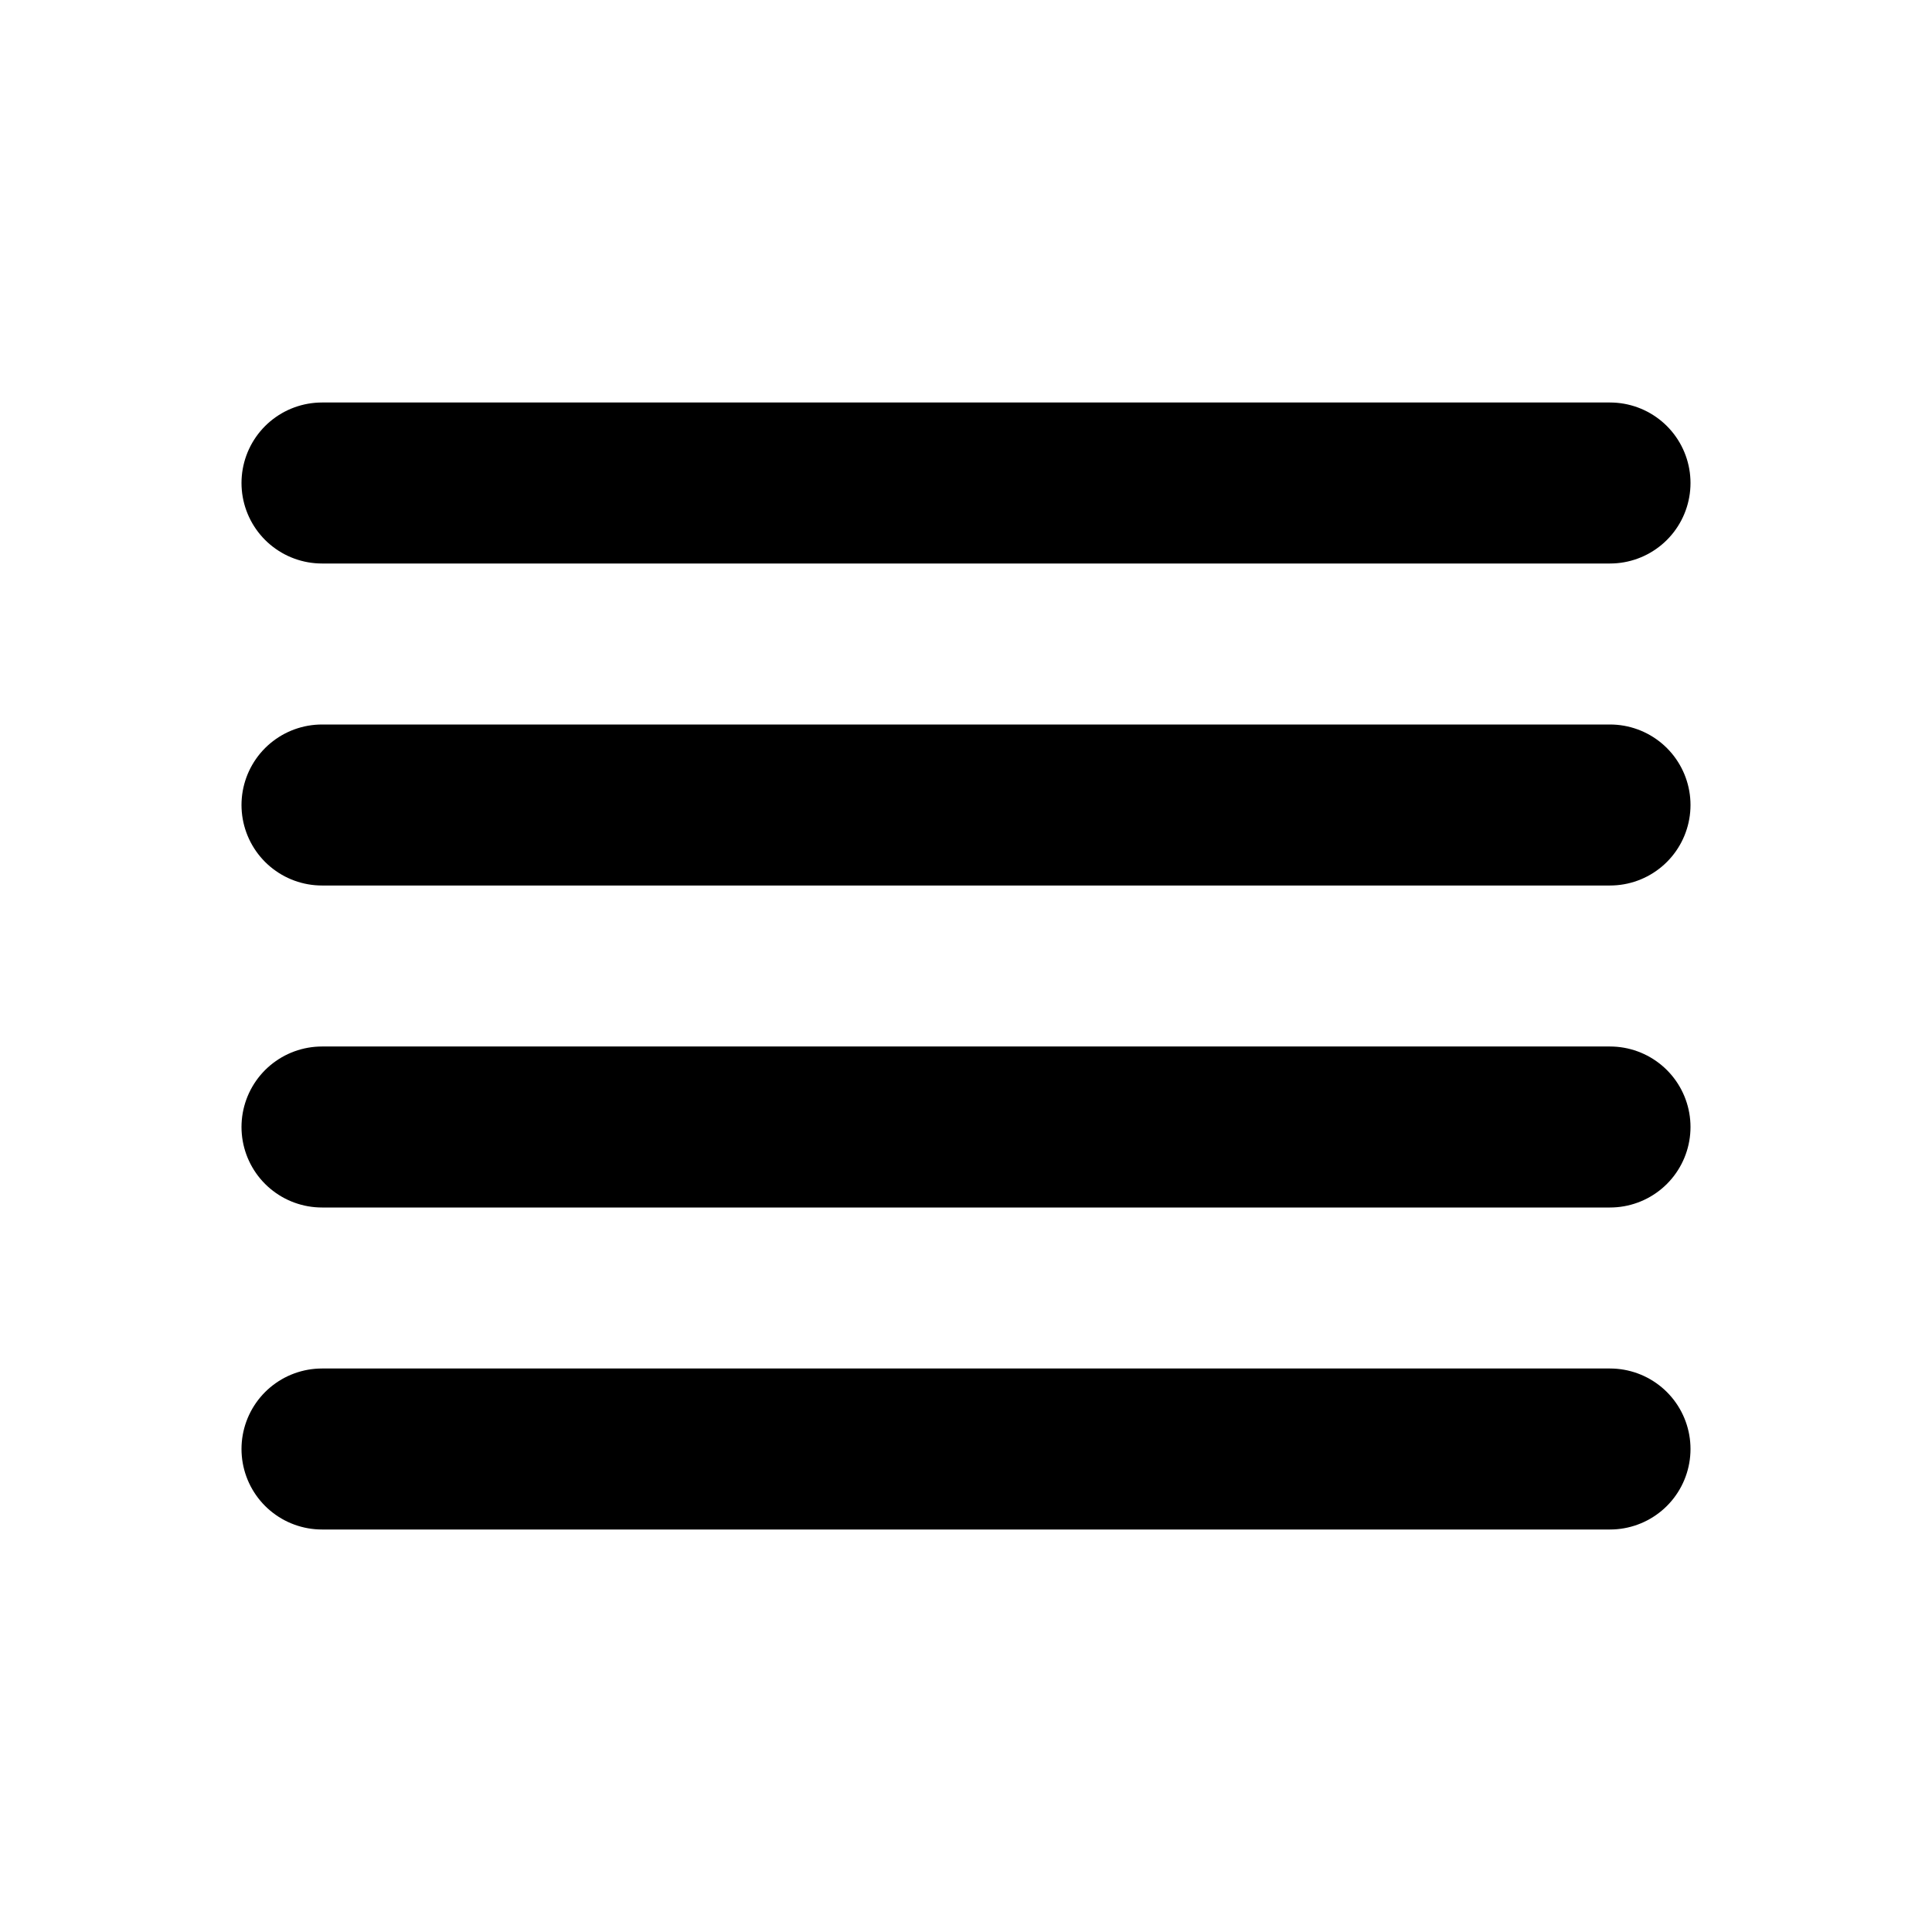
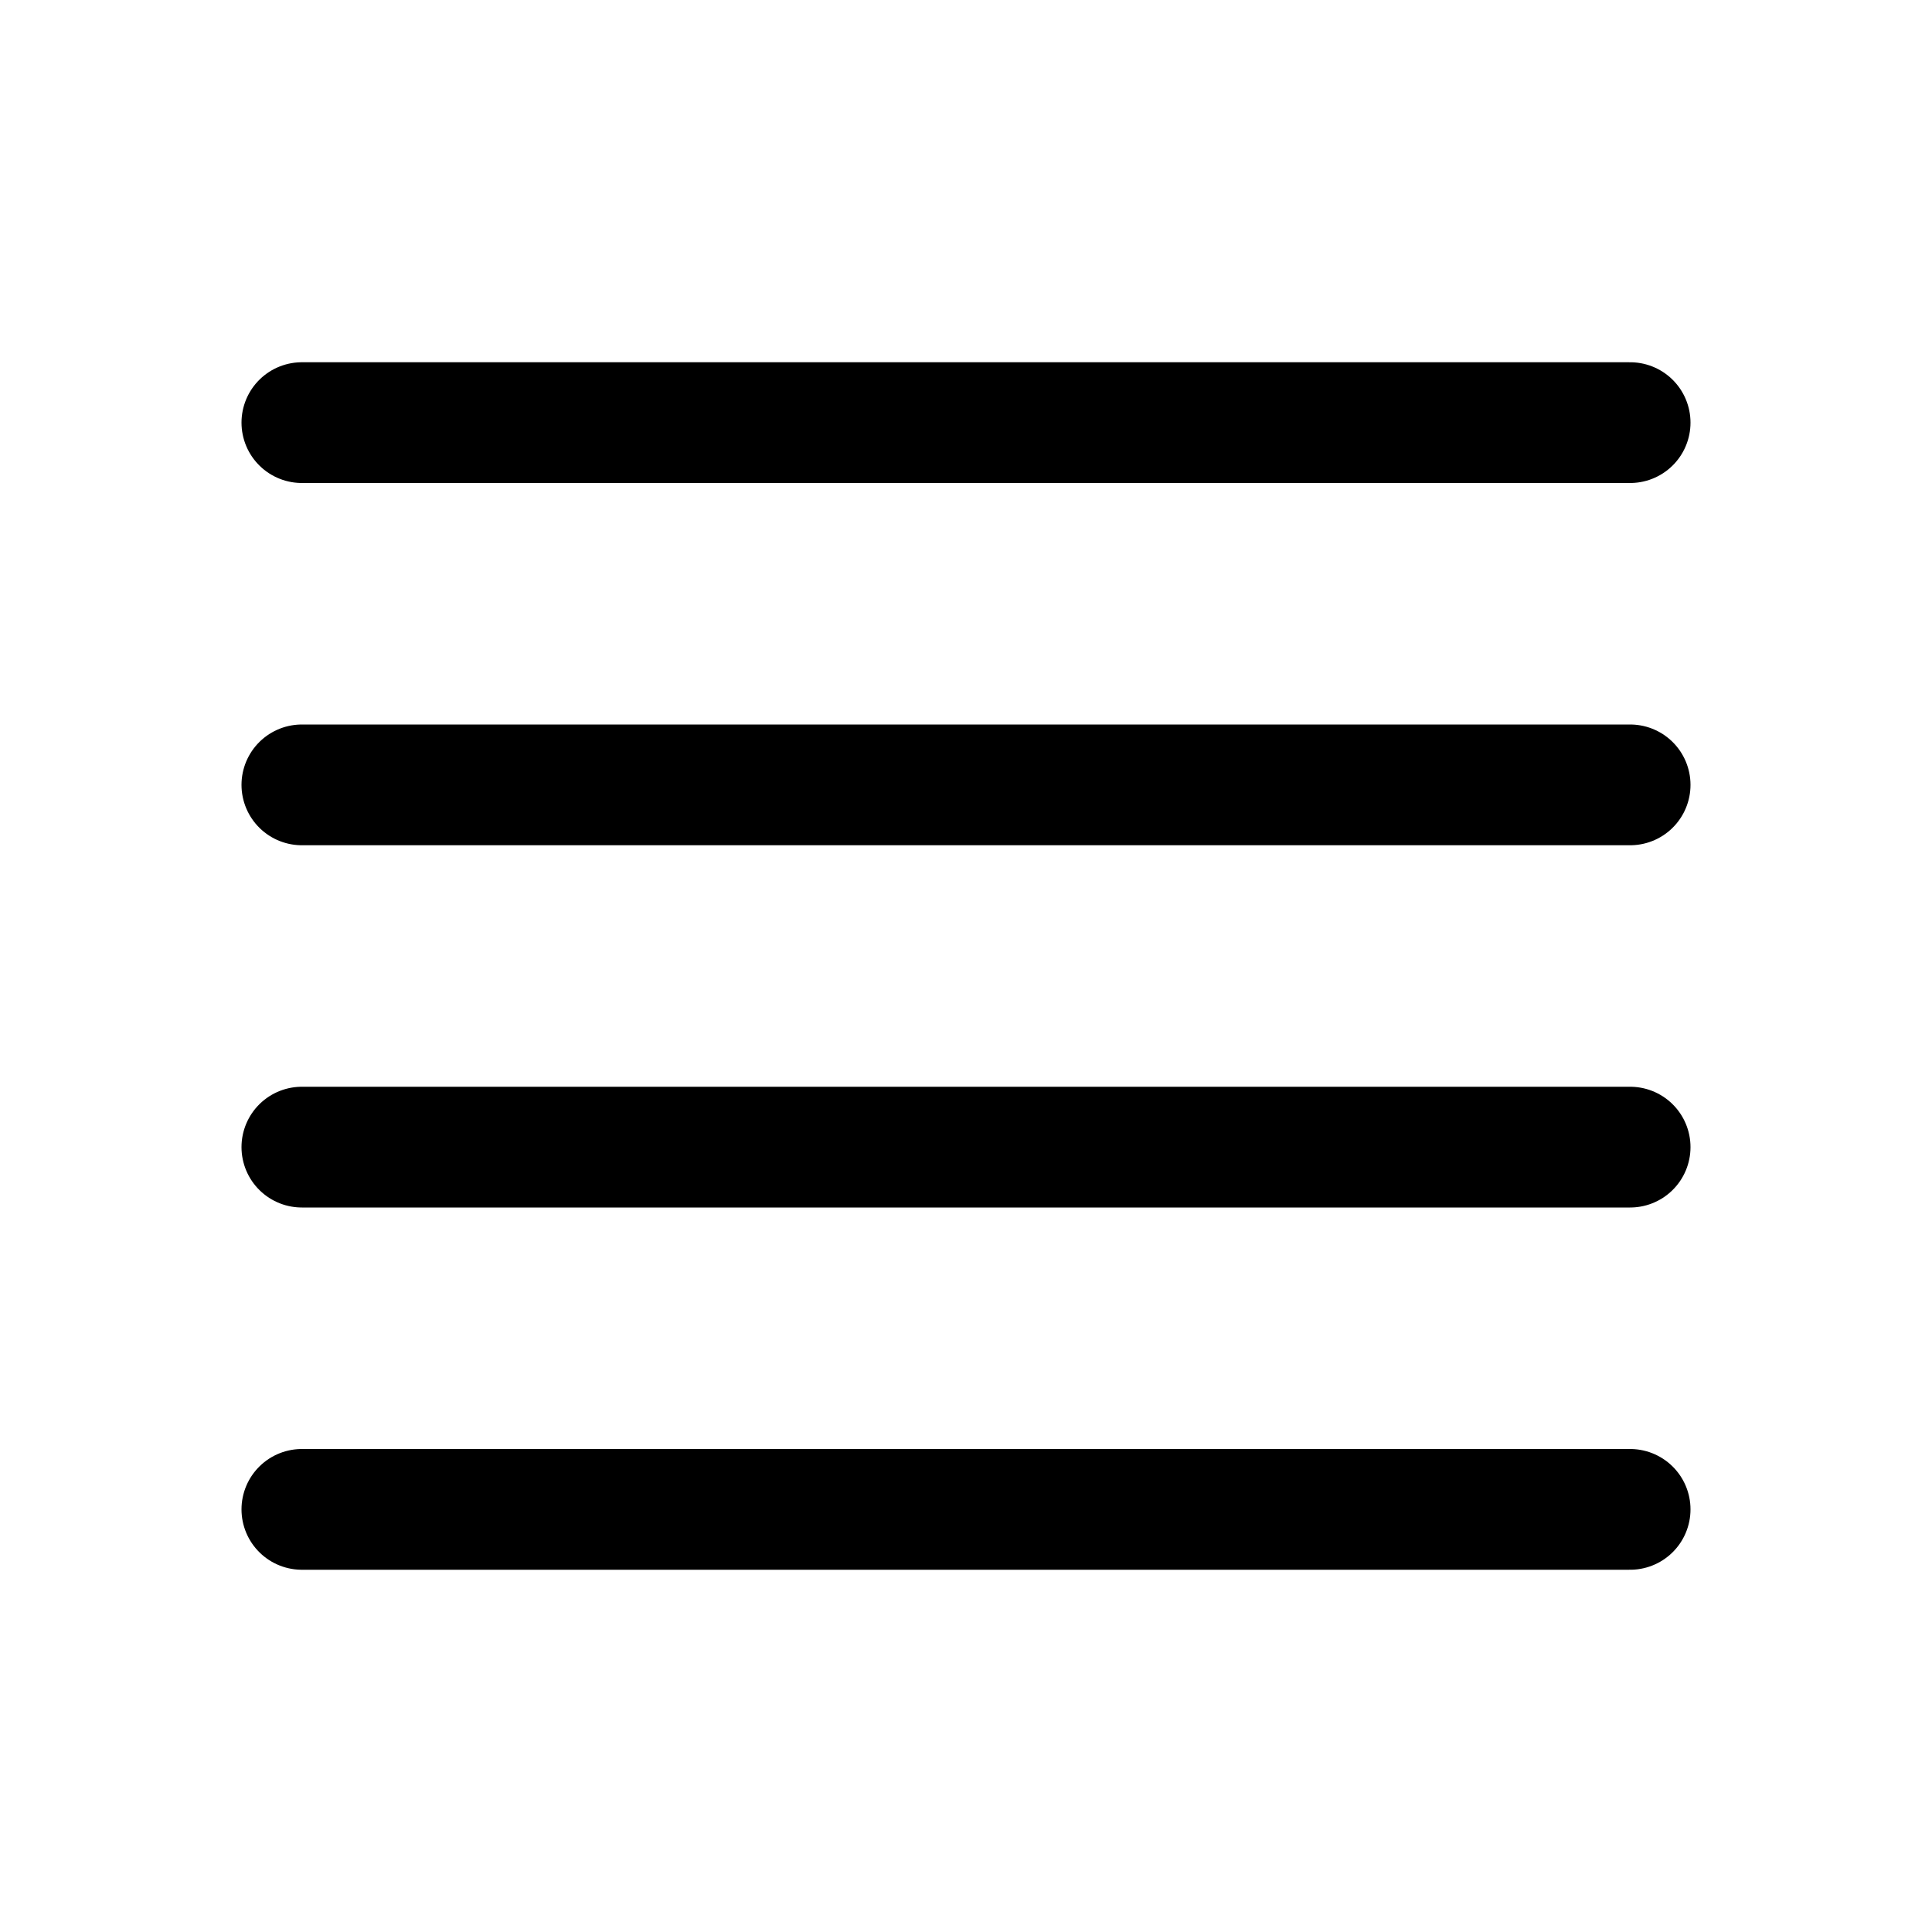
- <svg xmlns="http://www.w3.org/2000/svg" fill="none" viewBox="0 0 24 24" stroke="currentColor">
-   <path stroke-linecap="round" stroke-linejoin="round" stroke-width="2" d="M4 6h16M4 10h16M4 14h16M4 18h16" />
+ <svg xmlns="http://www.w3.org/2000/svg" fill="none" viewBox="0 0 24 24" stroke-width="1.5" stroke="currentColor" class="w-6 h-6">
+   <path stroke-linecap="round" stroke-linejoin="round" d="M3.75 5.25h16.5m-16.5 4.5h16.5m-16.5 4.5h16.5m-16.5 4.5h16.5" />
</svg>
